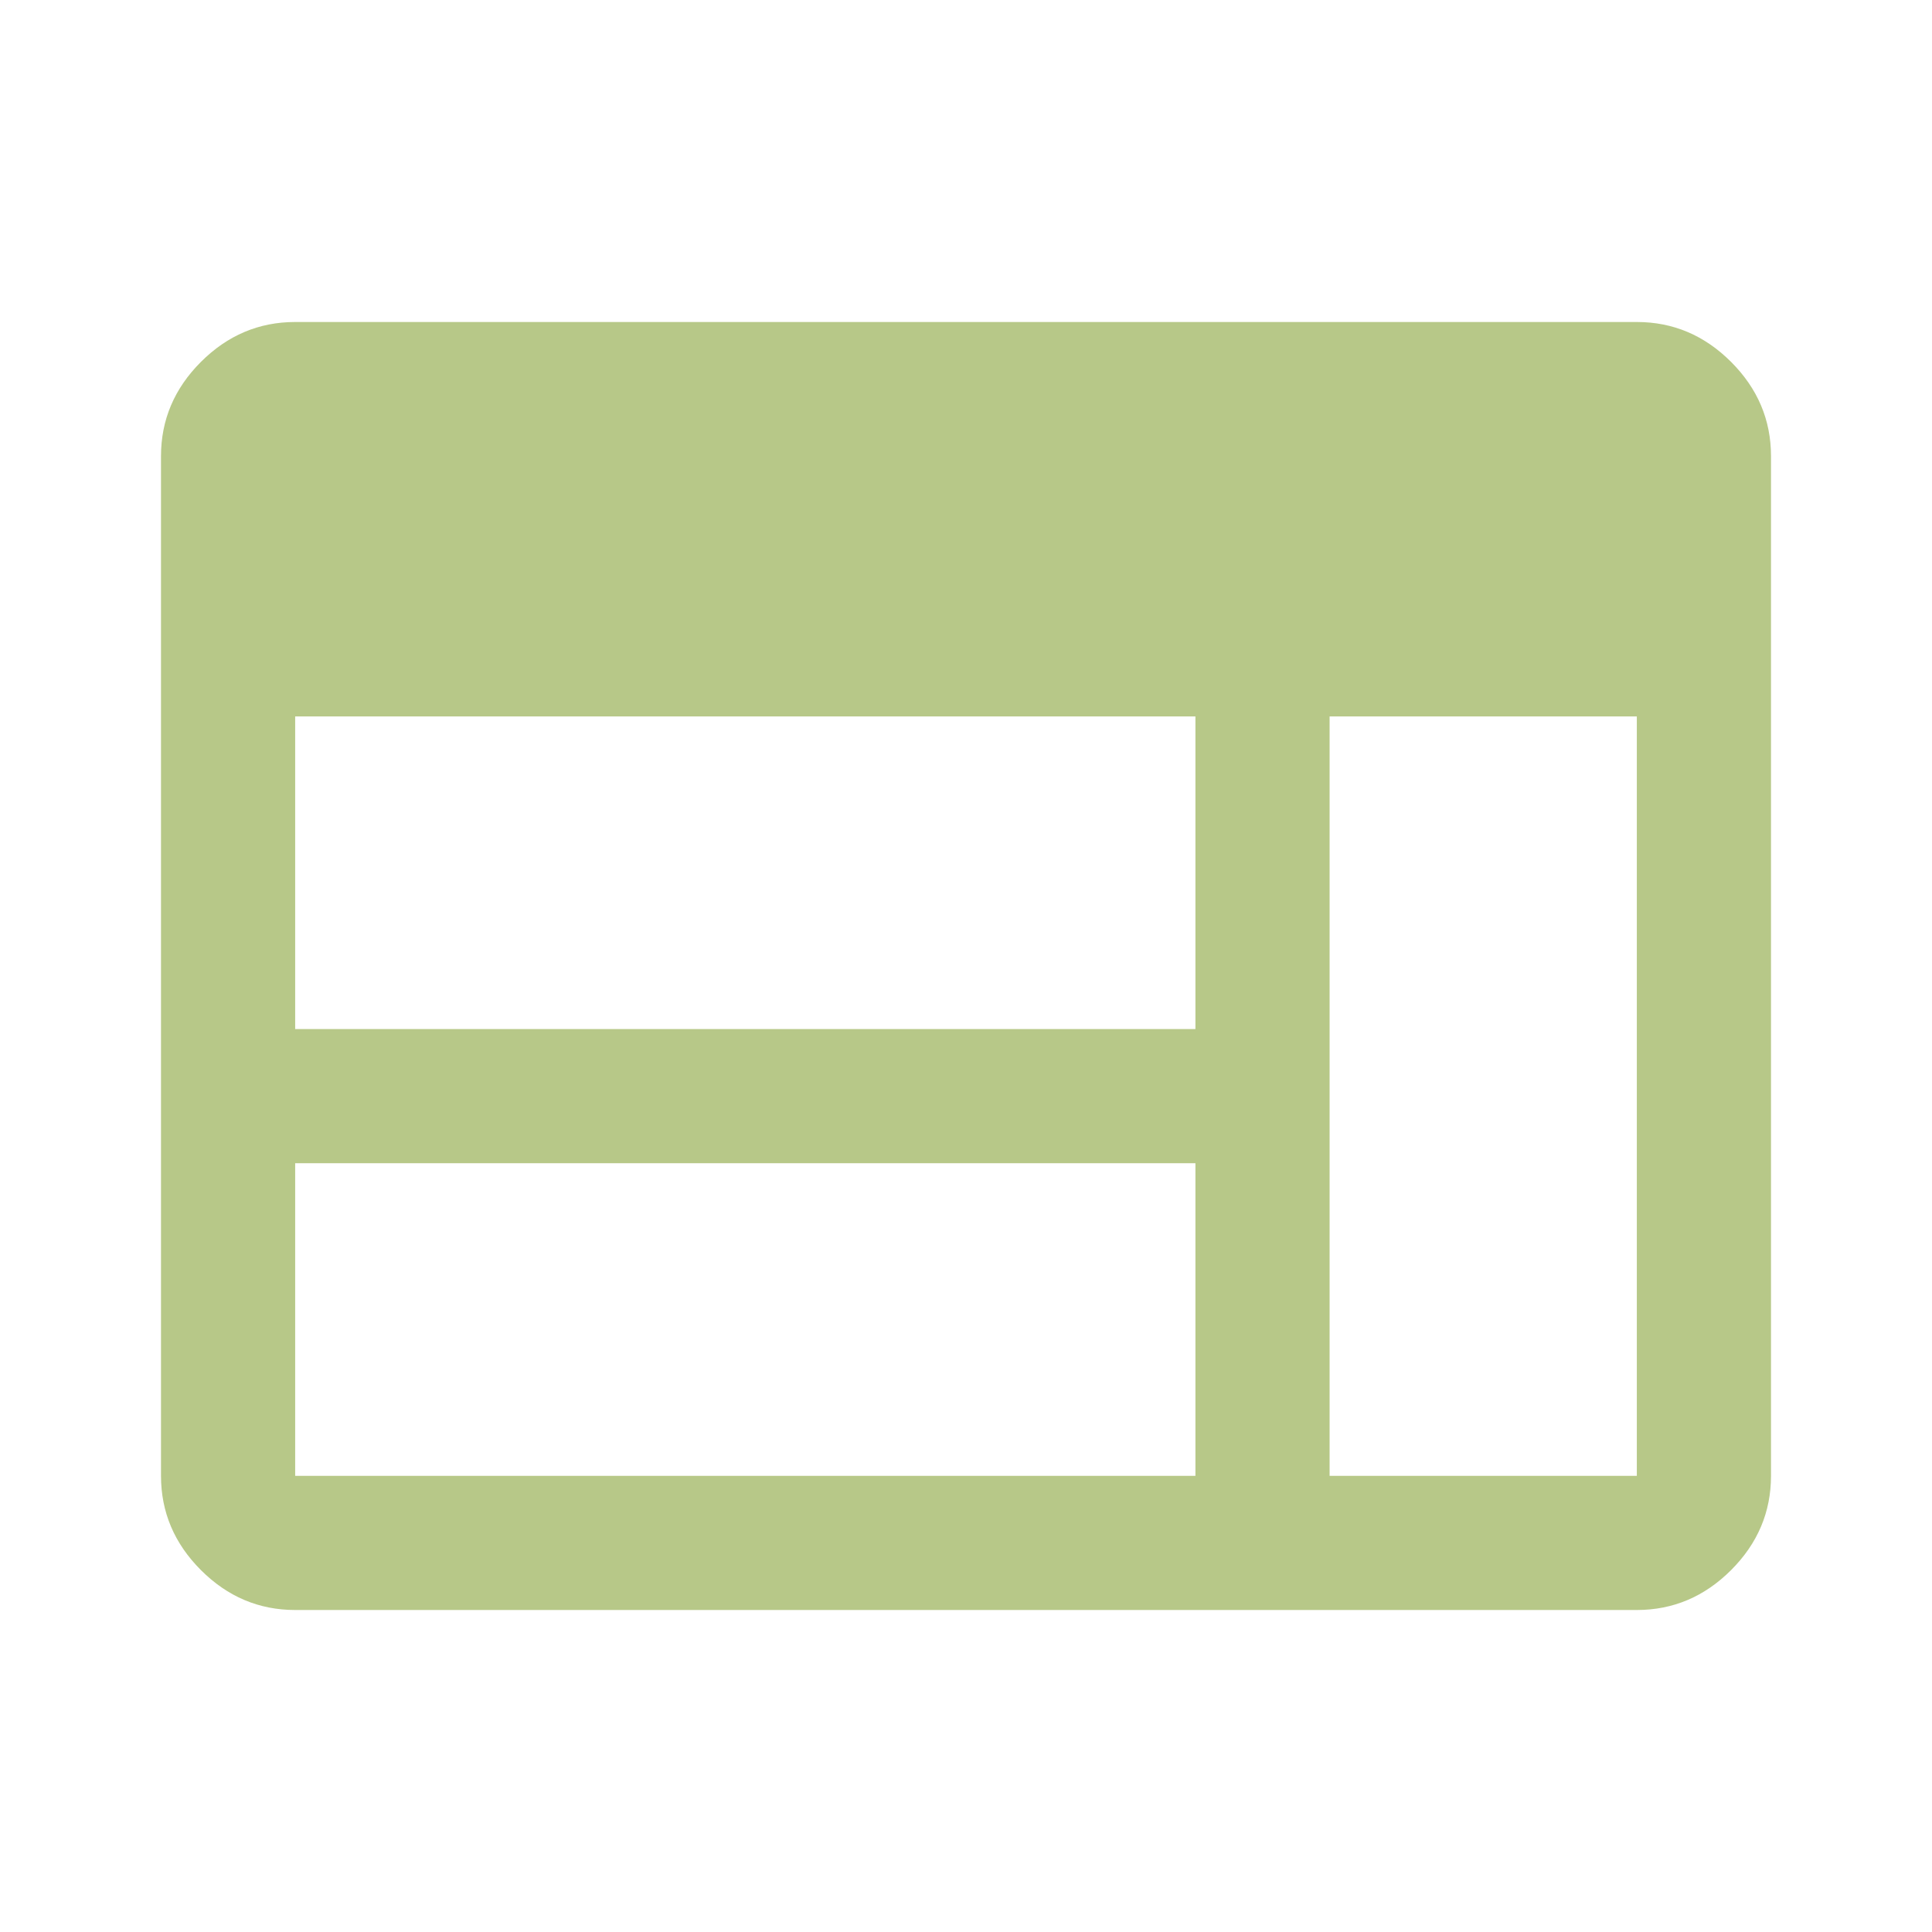
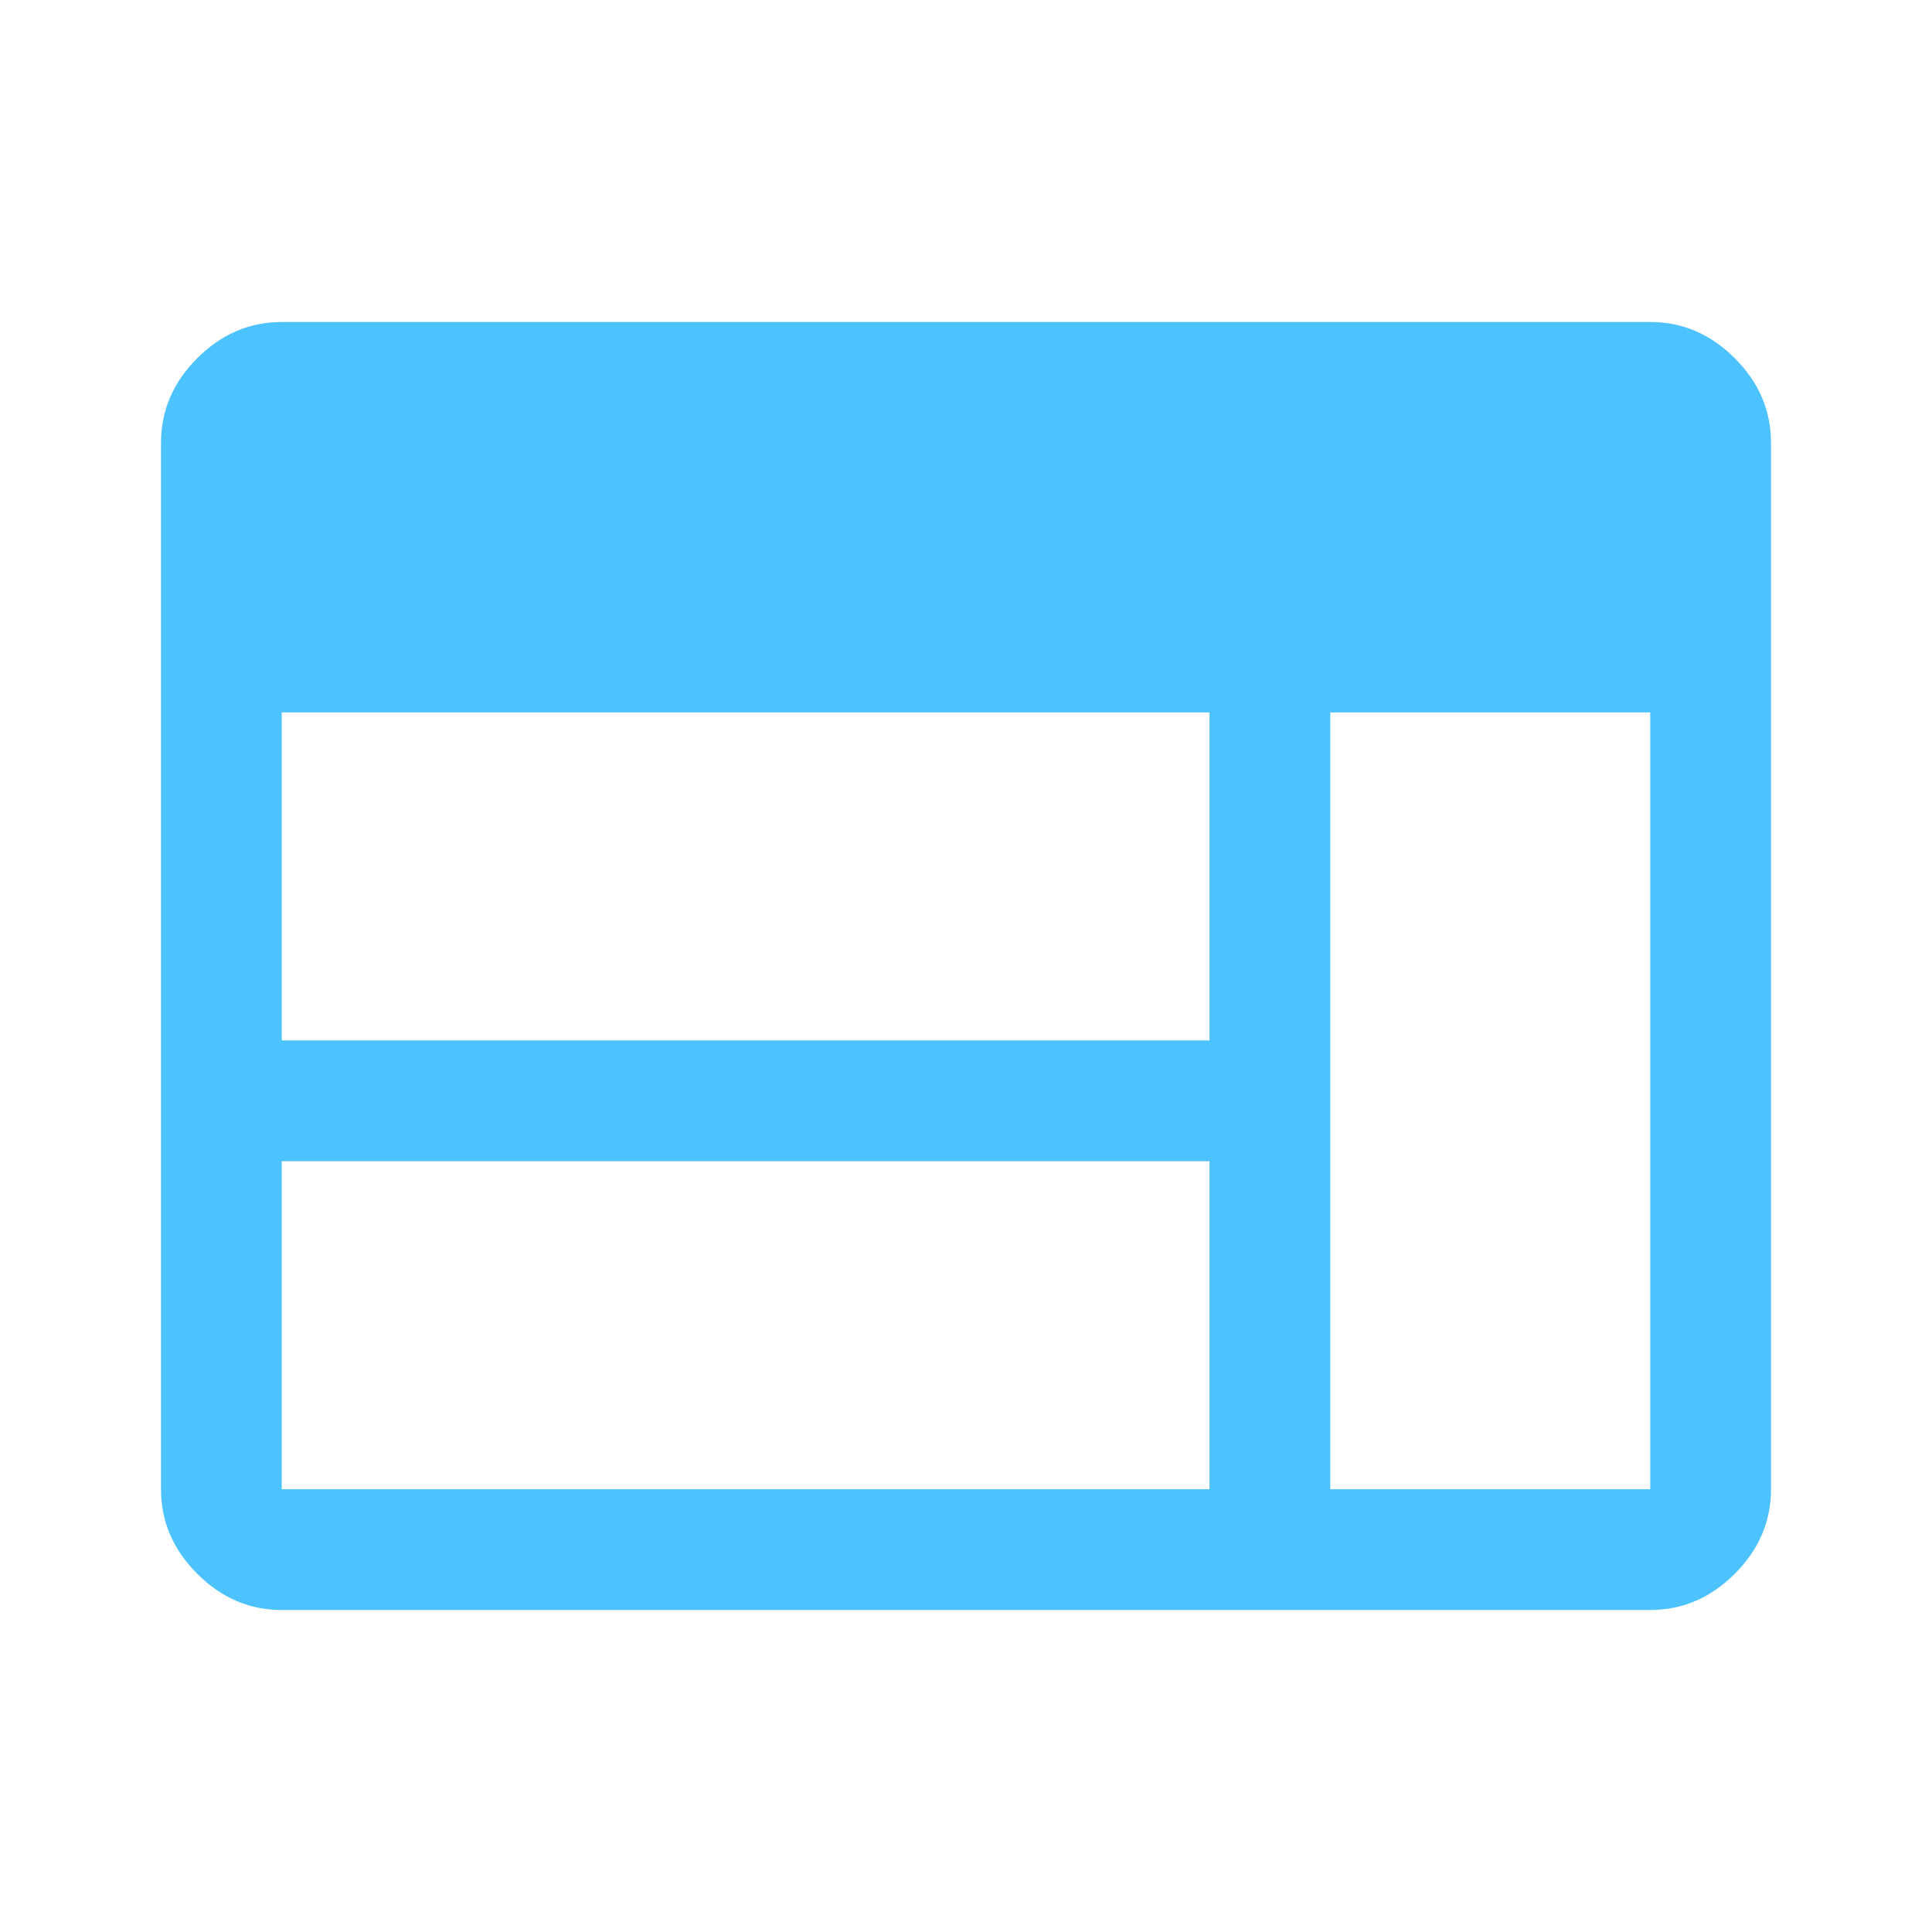
- <svg xmlns="http://www.w3.org/2000/svg" height="40px" viewBox="0 -960 960 960" width="40px" fill="#b7c888">
-   <path d="M146.67-160q-27 0-46.84-19.83Q80-199.67 80-226.67v-506.66q0-27 19.83-46.84Q119.67-800 146.67-800h666.66q27 0 46.84 19.83Q880-760.33 880-733.33v506.66q0 27-19.83 46.84Q840.33-160 813.33-160H146.67Zm0-66.67H594V-382H146.67v155.33Zm514 0h152.66V-604H660.67v377.33Zm-514-222H594V-604H146.67v155.33Z" />
+ <svg xmlns="http://www.w3.org/2000/svg" height="48px" viewBox="0 -960 960 960" width="48px" fill="#4cc2ff">
+   <path d="M140-160q-24 0-42-18t-18-42v-520q0-24 18-42t42-18h680q24 0 42 18t18 42v520q0 24-18 42t-42 18H140Zm0-60h461v-163H140v163Zm521 0h159v-386H661v386ZM140-443h461v-163H140v163Z" />
</svg>
